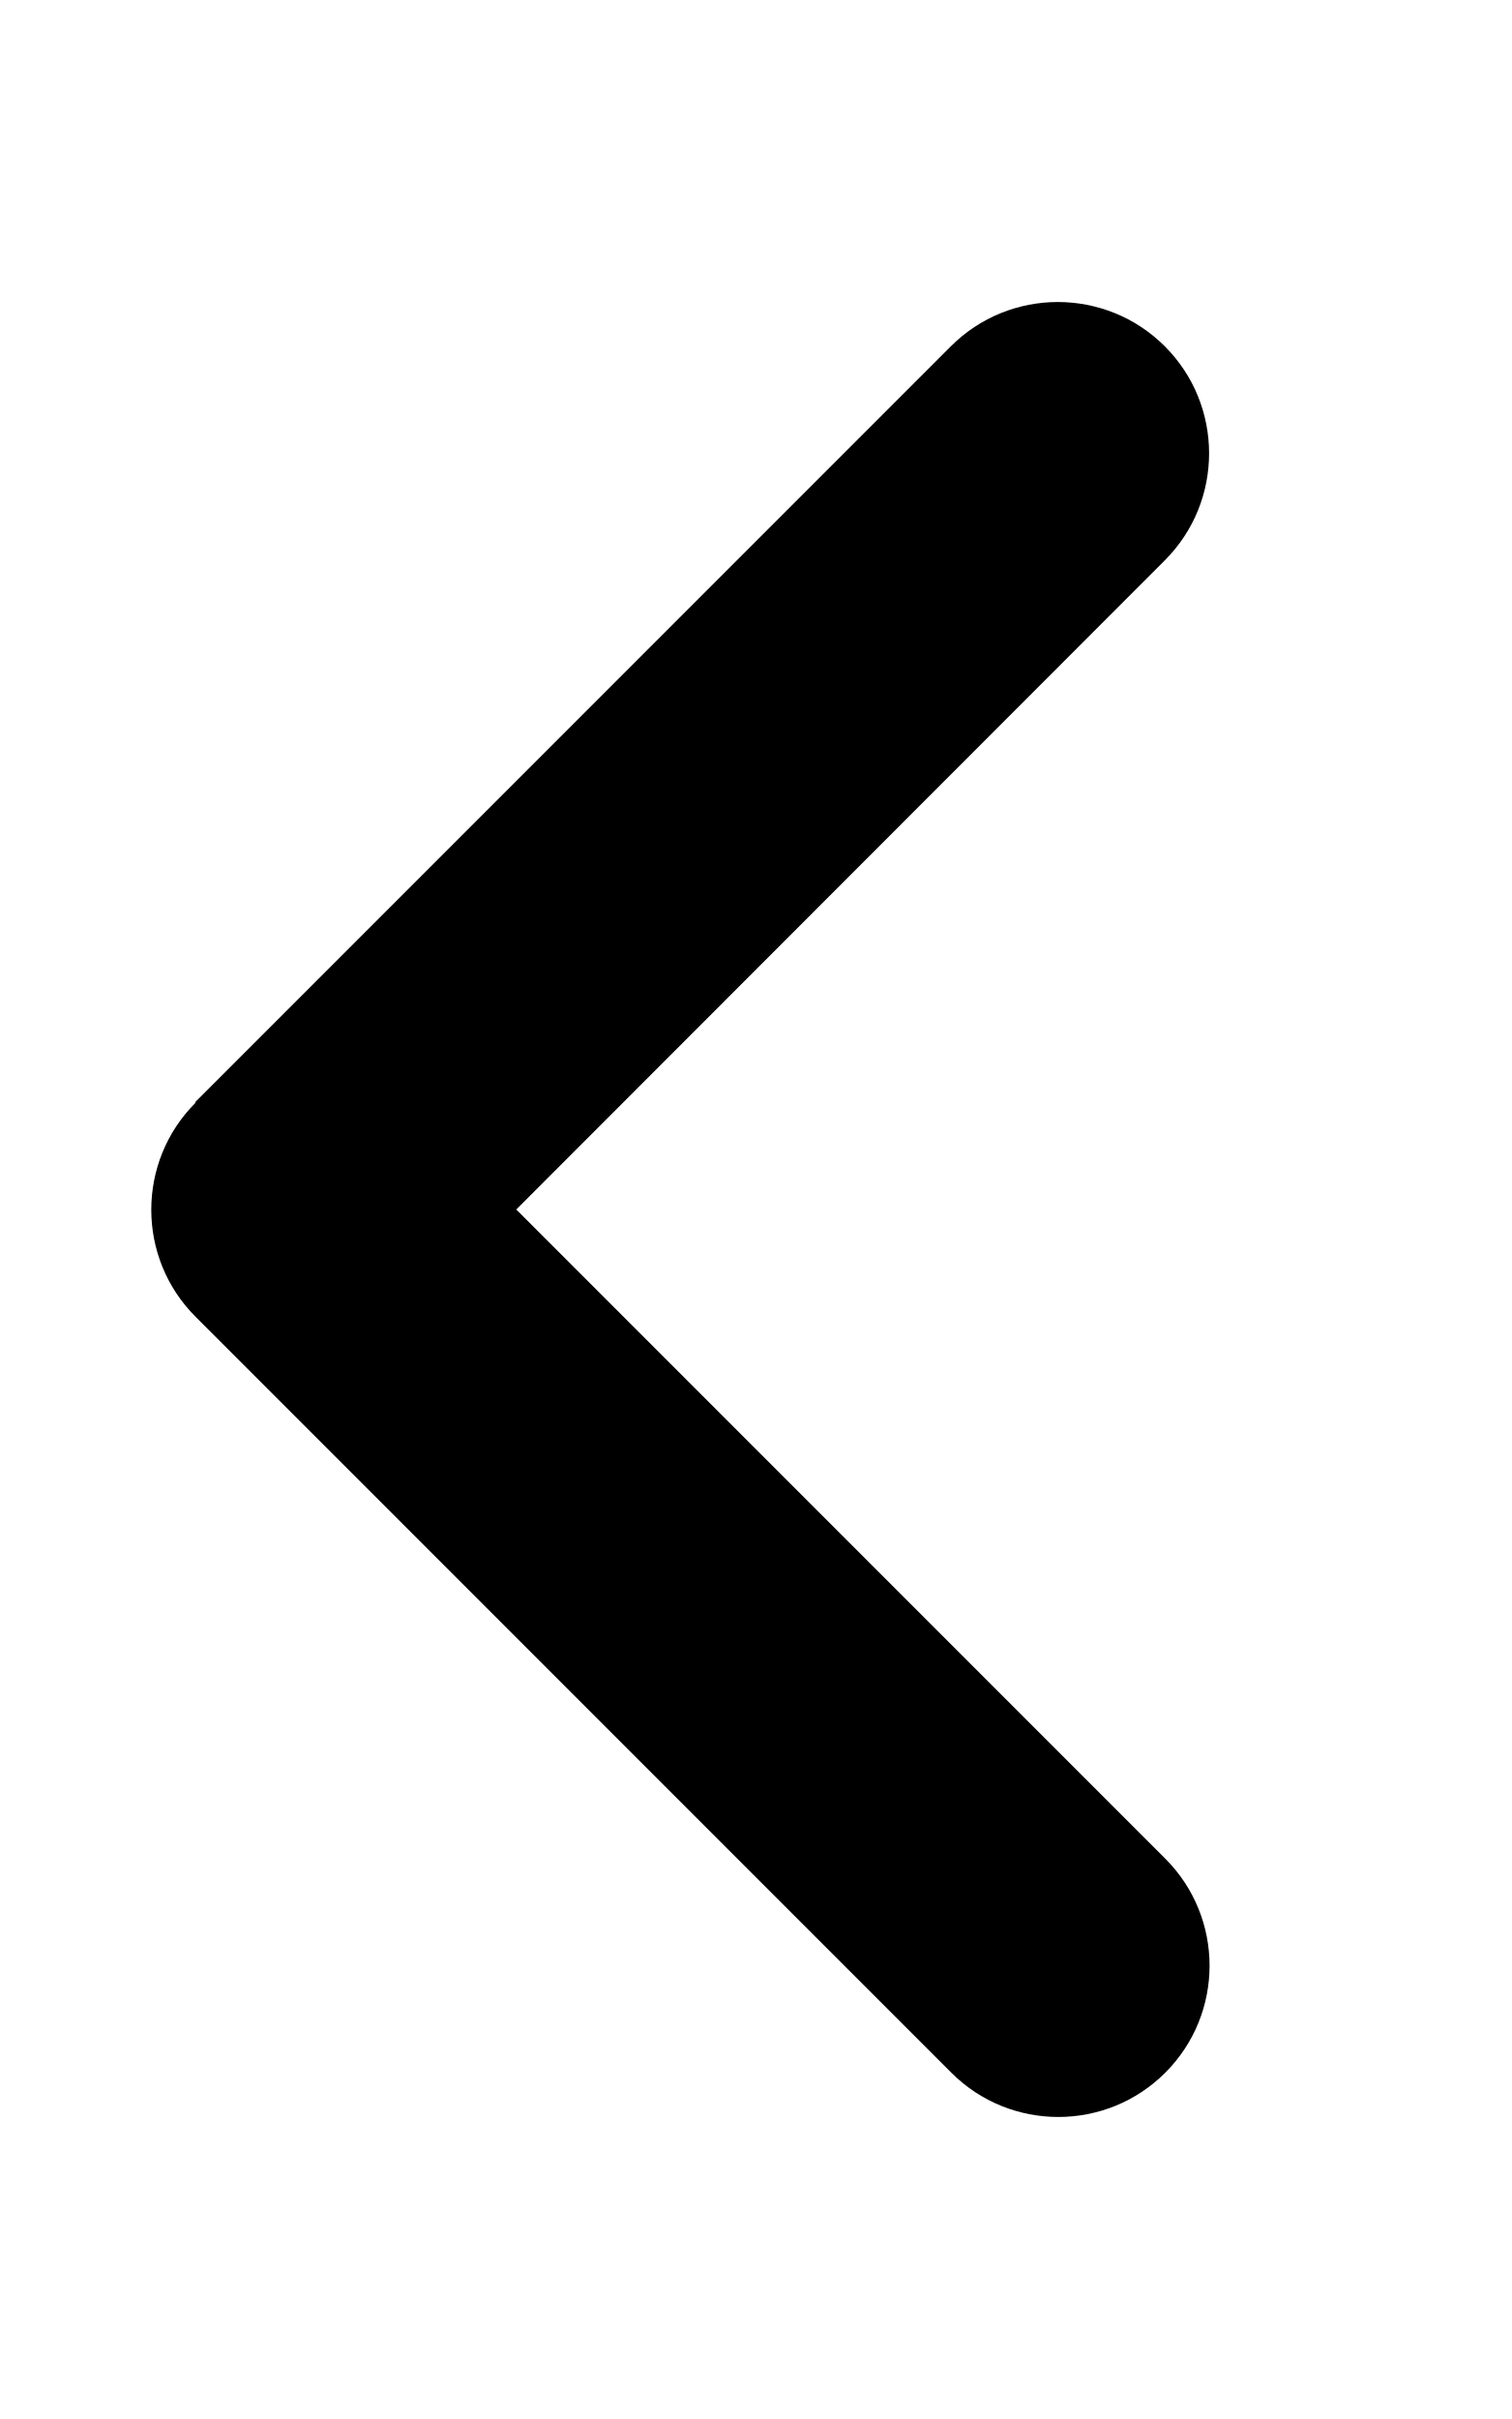
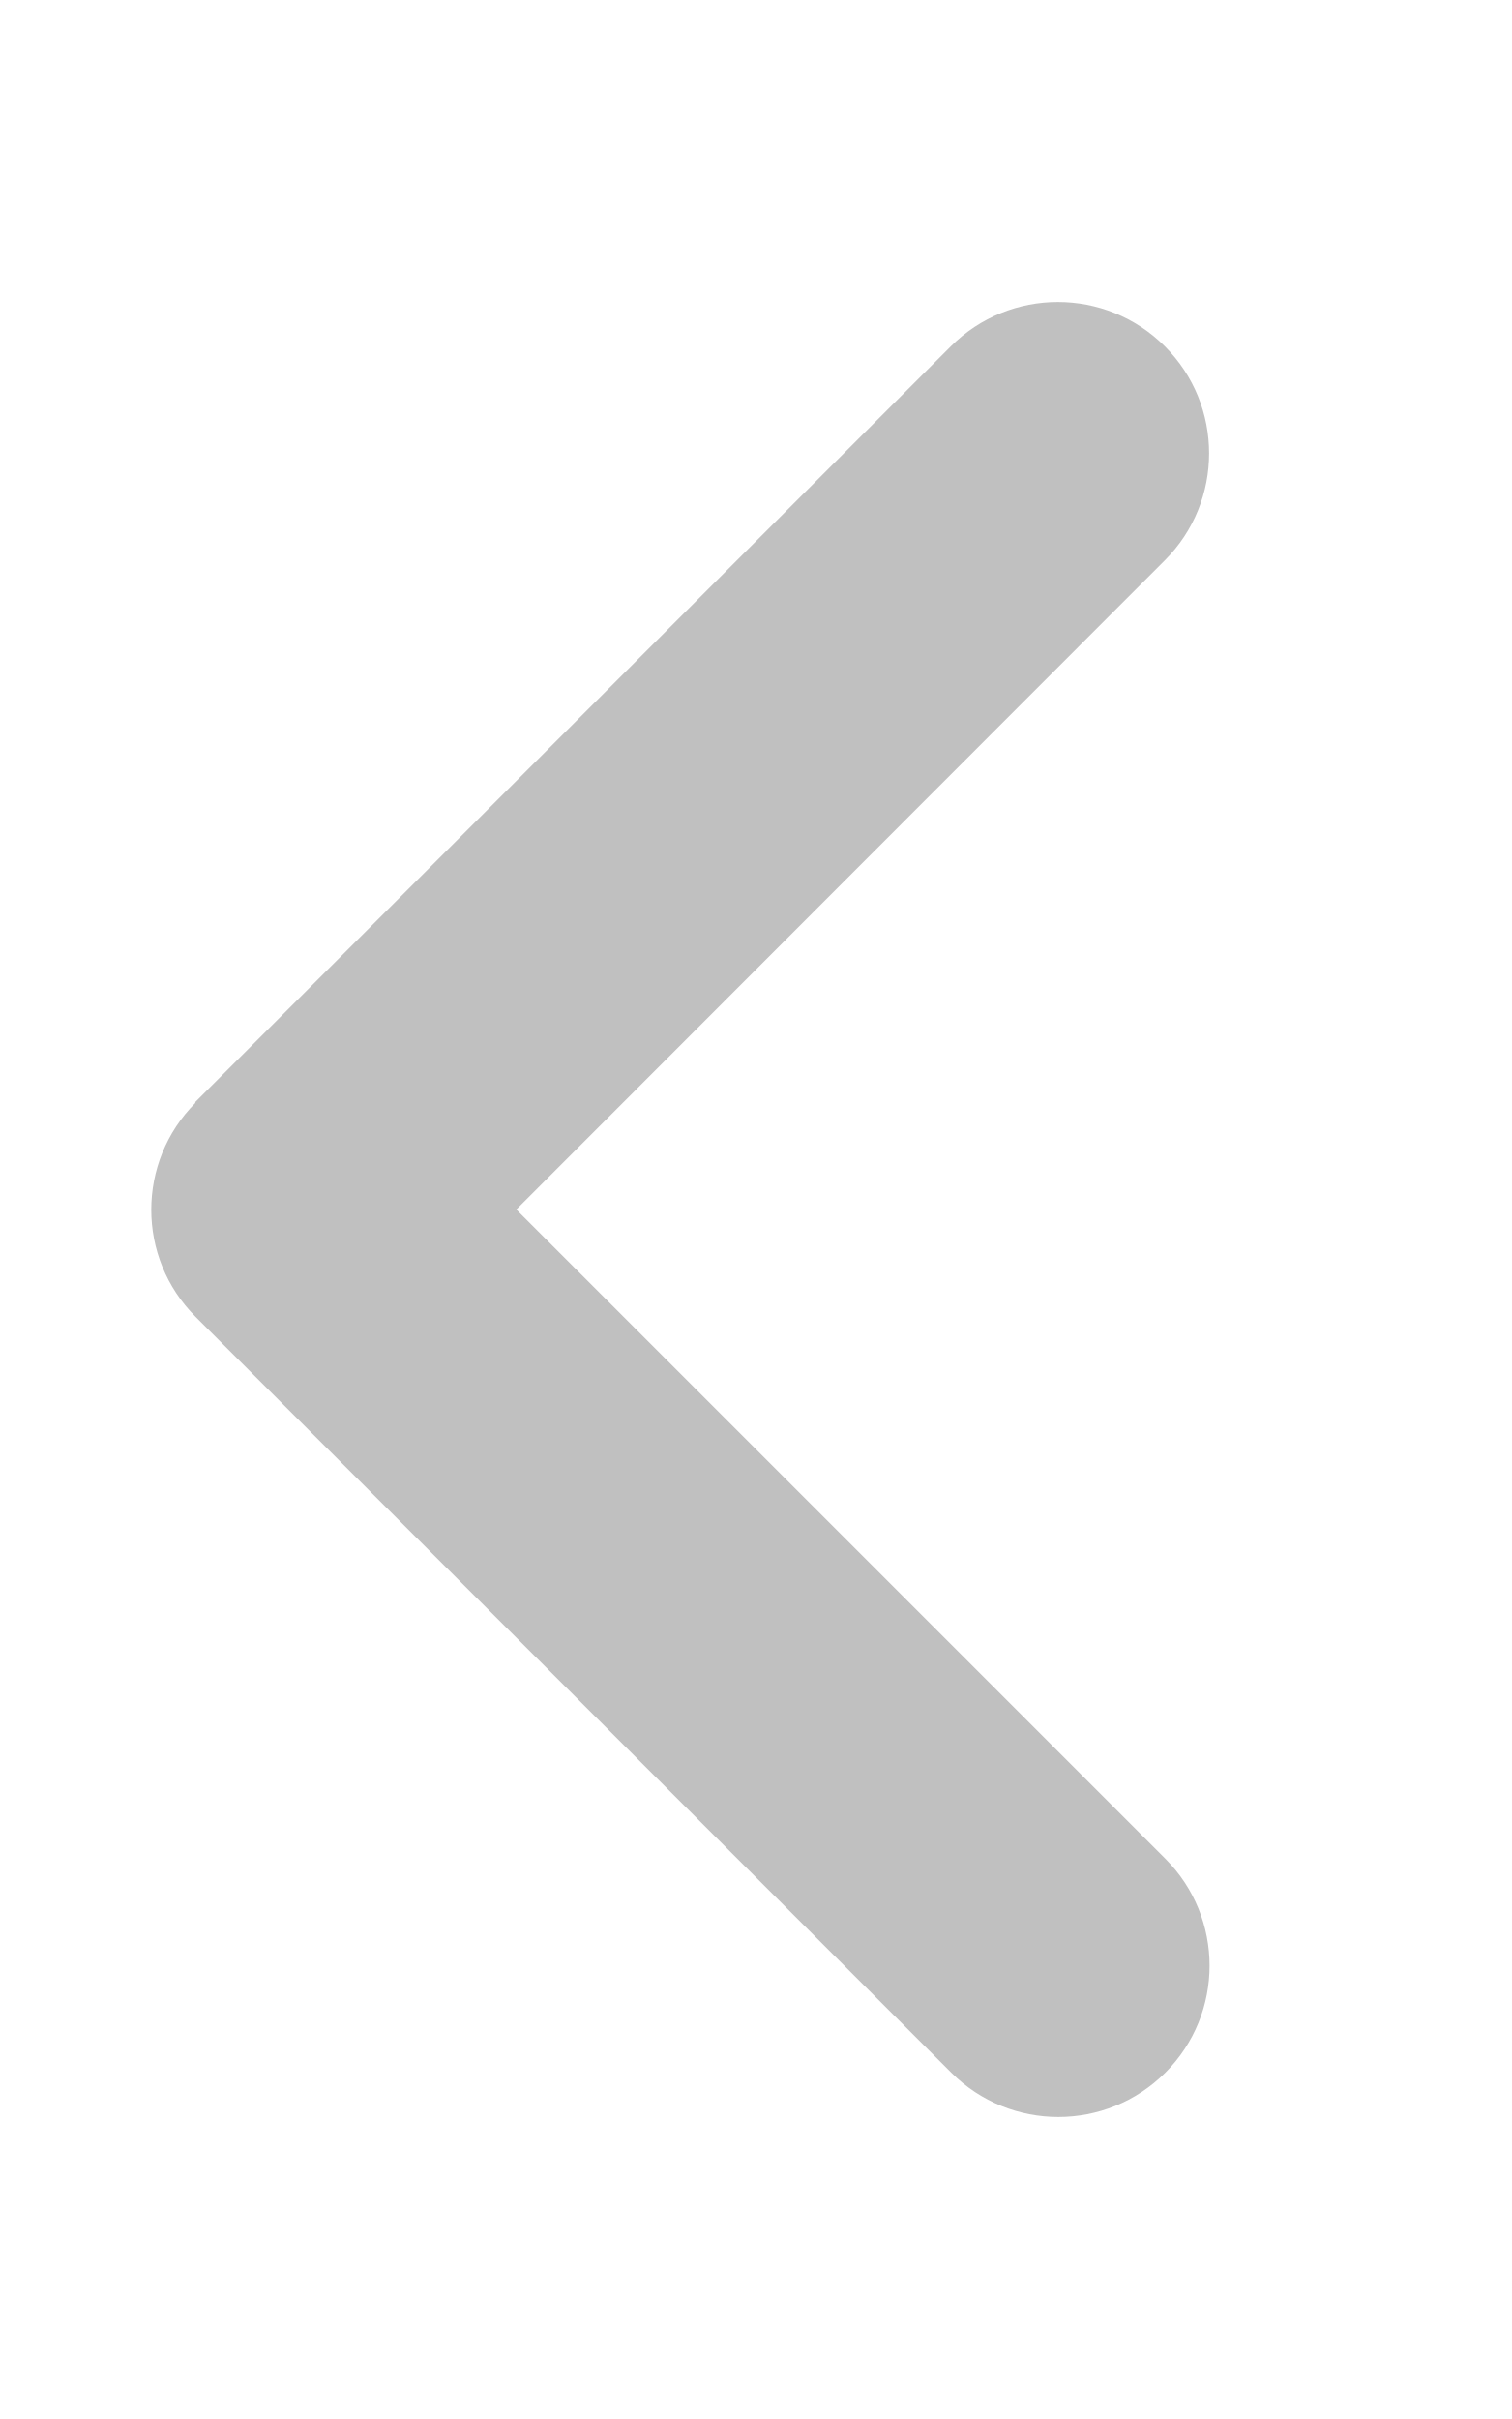
- <svg xmlns="http://www.w3.org/2000/svg" viewBox="0 0 320 512">
+ <svg xmlns="http://www.w3.org/2000/svg" fill="#C0C0C0" viewBox="0 0 320 512">
  <path d="M41.4 233.4c-12.5 12.5-12.5 32.8 0 45.3l160 160c12.5 12.5 32.8 12.5 45.3 0s12.5-32.8 0-45.3L109.3 256 246.6 118.6c12.5-12.5 12.5-32.8 0-45.3s-32.8-12.5-45.3 0l-160 160z" />
</svg>
